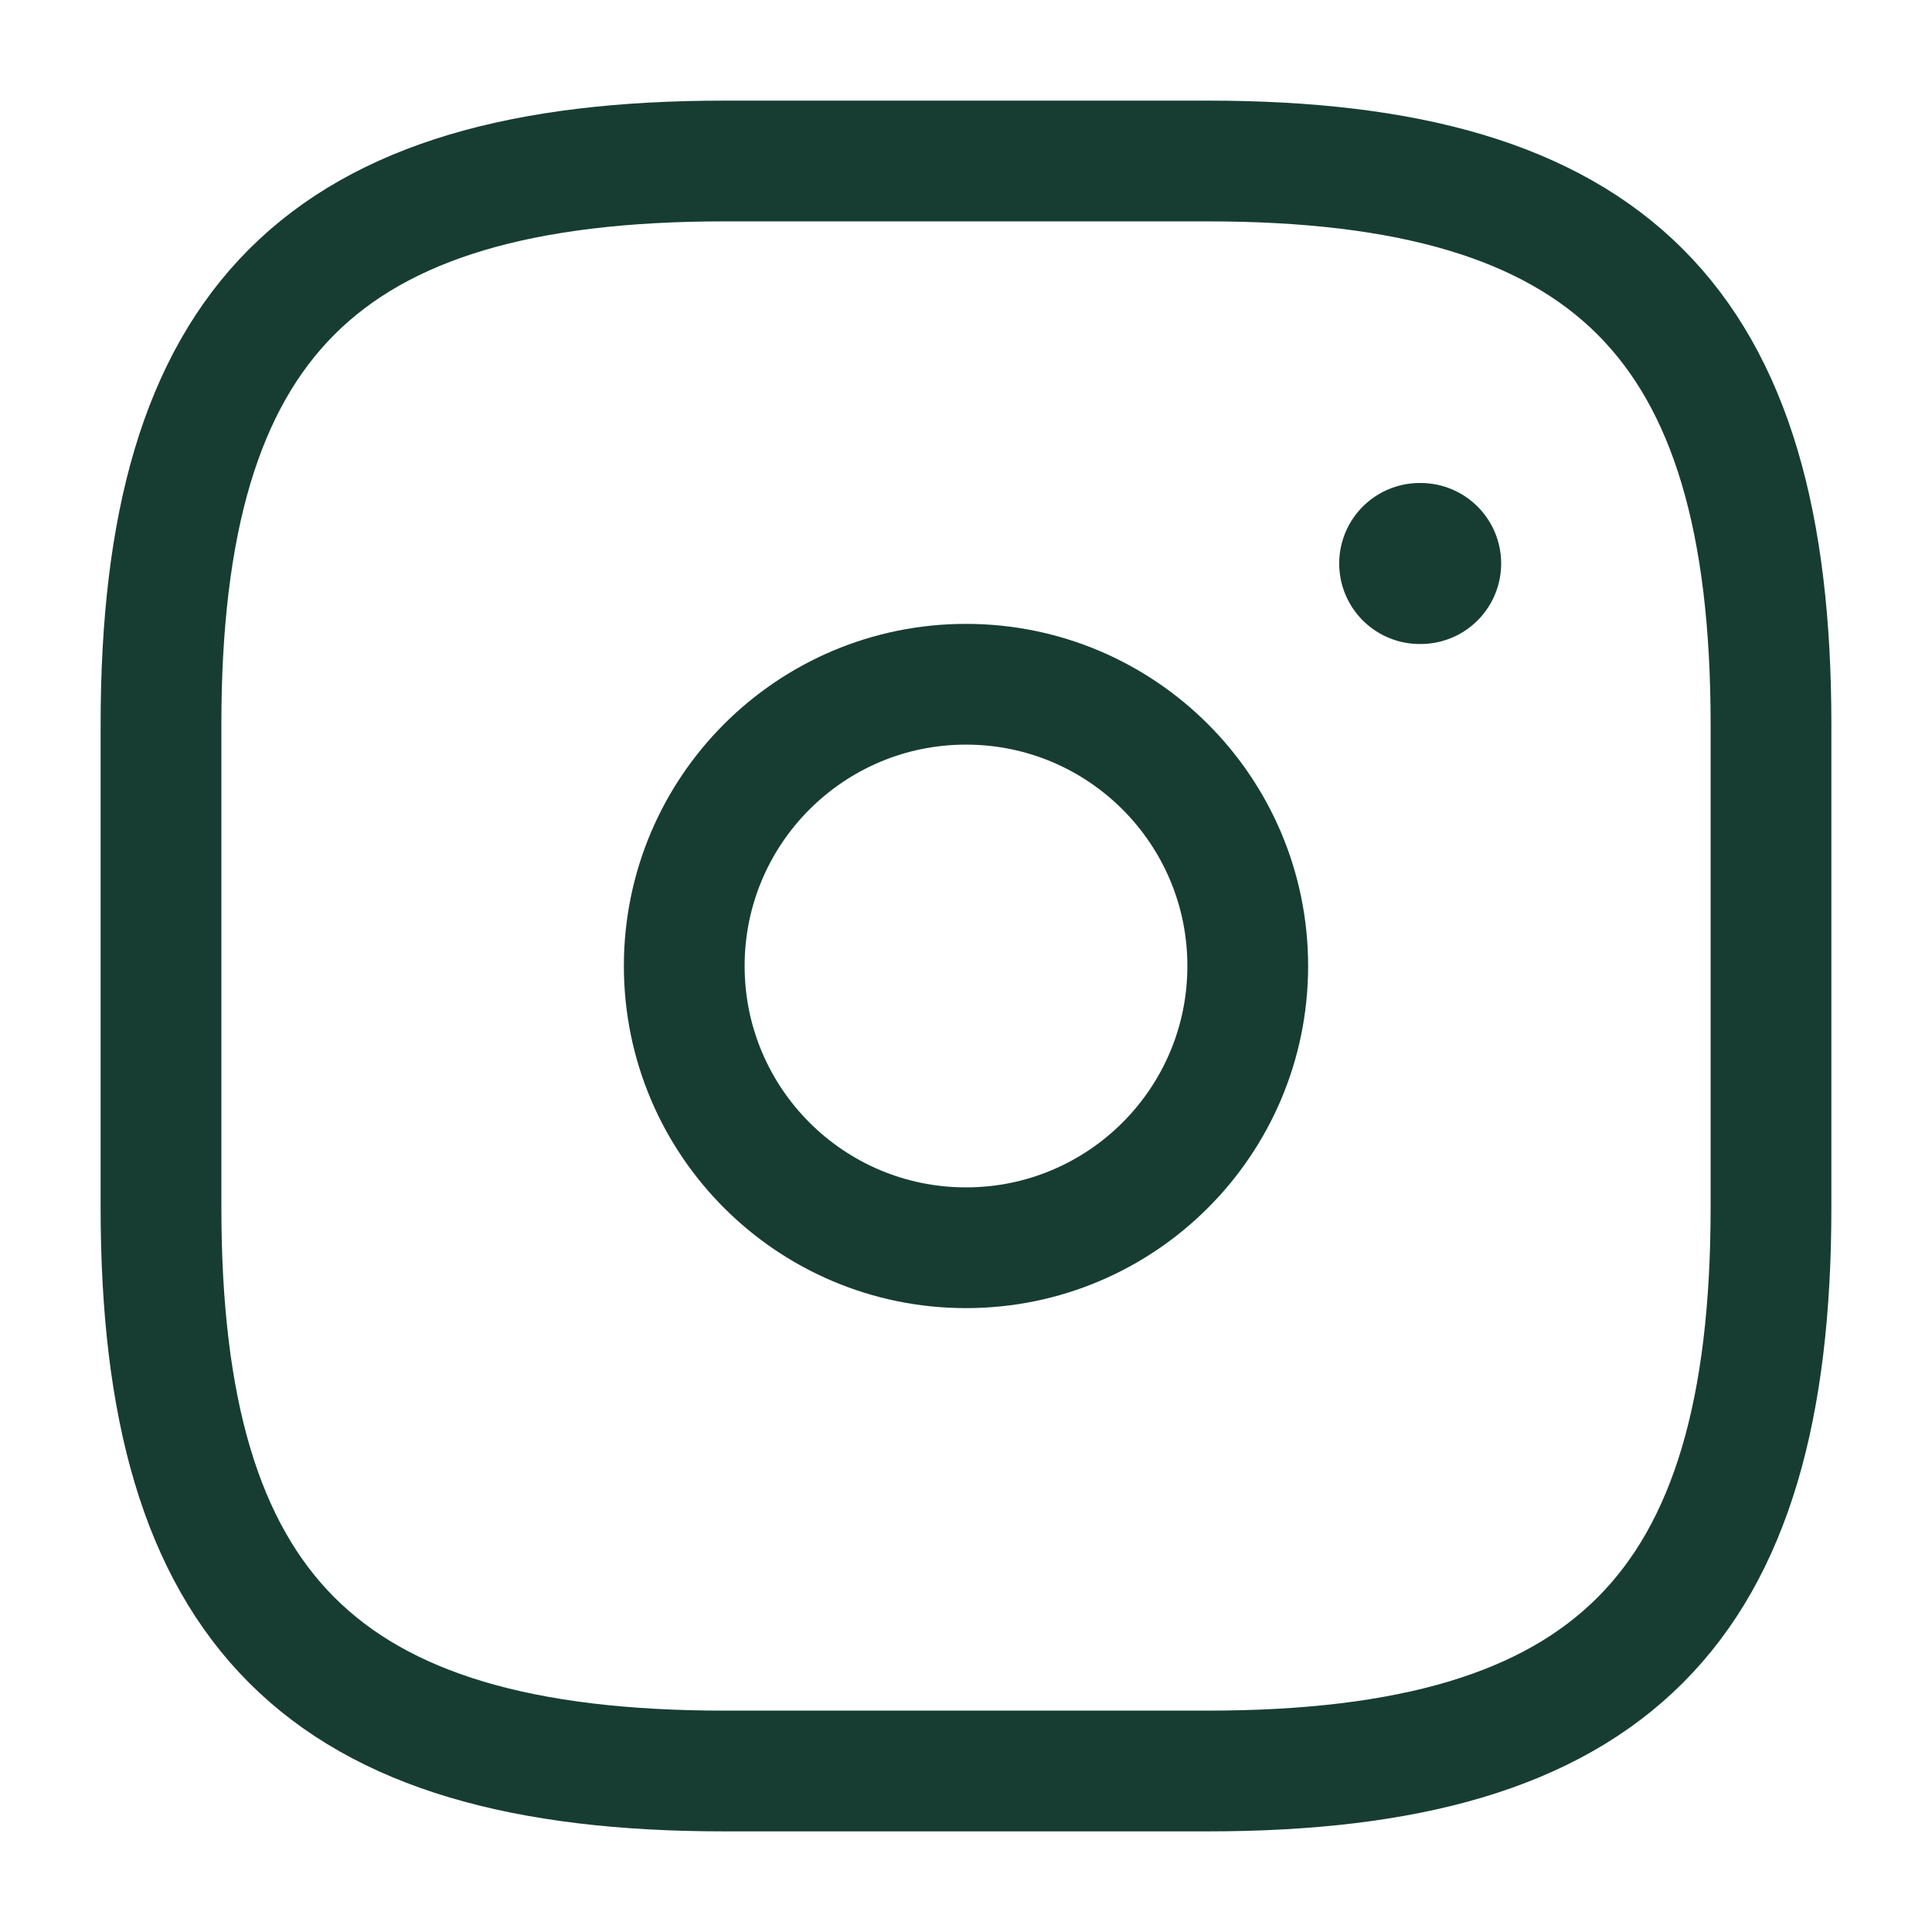
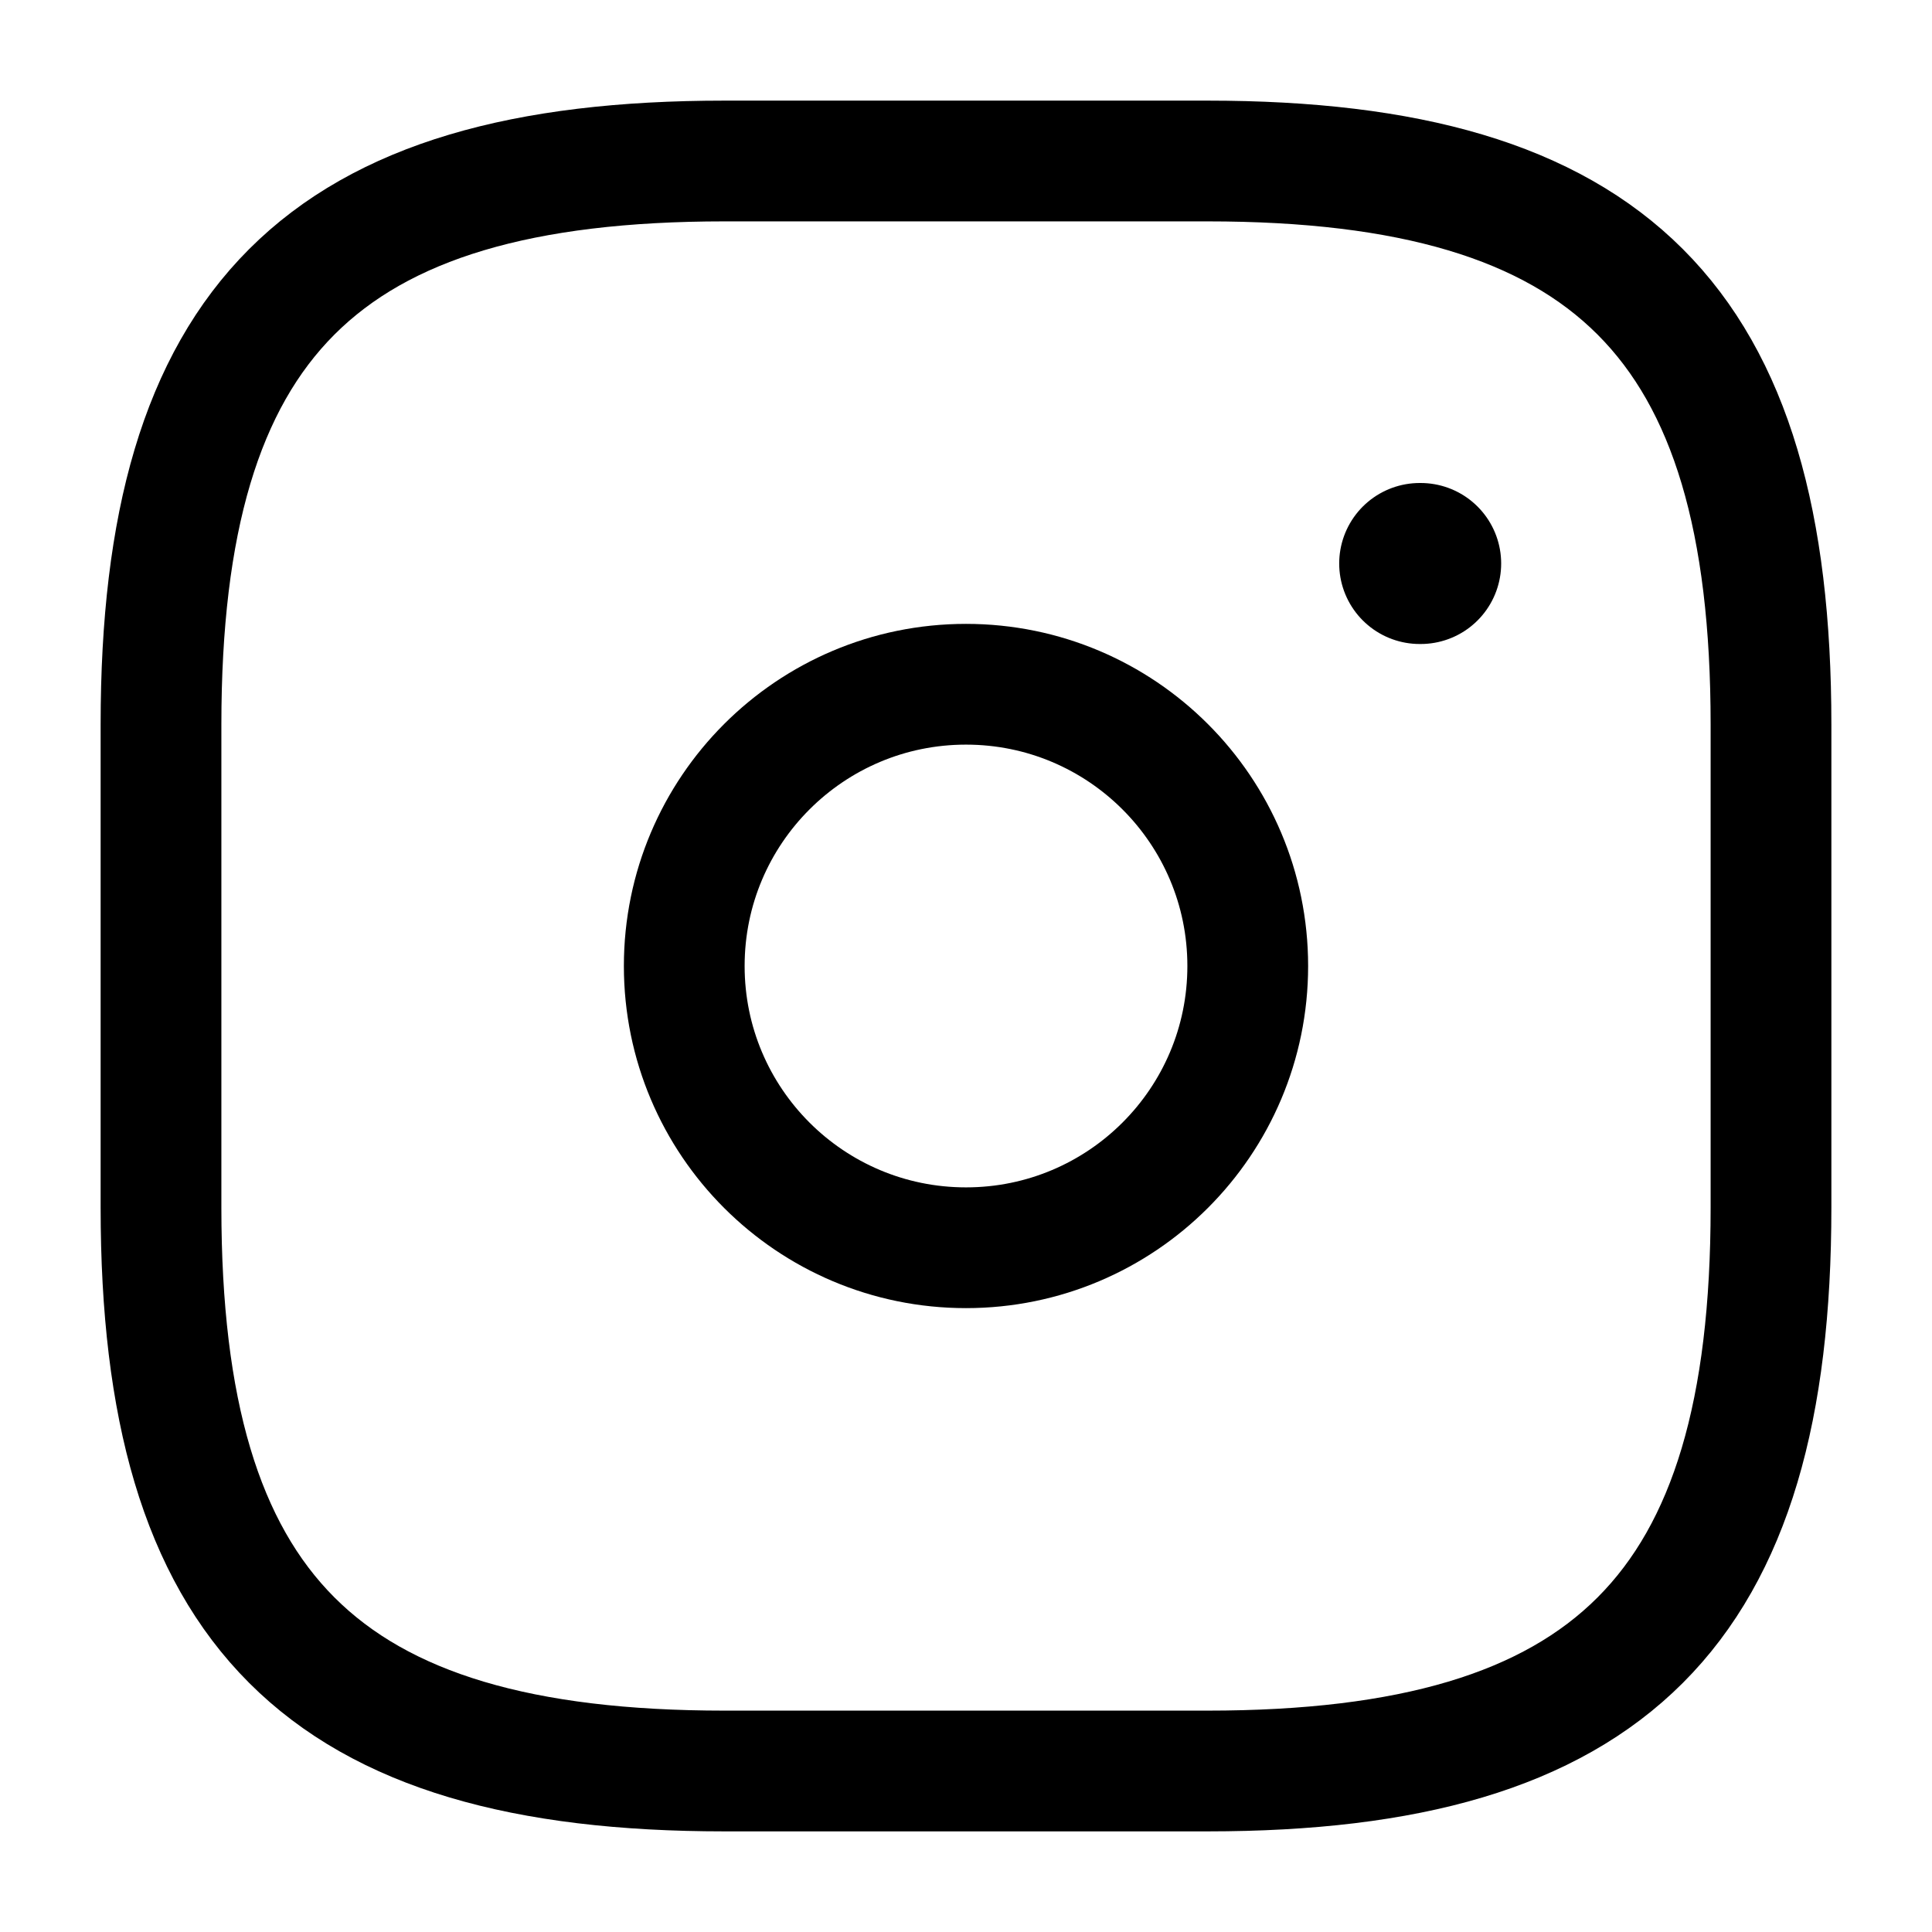
<svg xmlns="http://www.w3.org/2000/svg" width="24" height="24" viewBox="0 0 24 24" fill="none">
  <g id="vuesax/linear/instagram">
    <g id="instagram">
-       <path id="Vector" d="M9 22H15C20 22 22 20 22 15V9C22 4 20 2 15 2H9C4 2 2 4 2 9V15C2 20 4 22 9 22Z" stroke="#173D33" stroke-width="1.5" stroke-linecap="round" stroke-linejoin="round" />
-       <path id="Vector_2" d="M12 15.5C13.933 15.5 15.5 13.933 15.5 12C15.5 10.067 13.933 8.5 12 8.5C10.067 8.5 8.5 10.067 8.5 12C8.5 13.933 10.067 15.5 12 15.5Z" stroke="#173D33" stroke-width="1.5" stroke-linecap="round" stroke-linejoin="round" />
-       <path id="Vector_3" d="M17.636 7H17.648" stroke="#173D33" stroke-width="2" stroke-linecap="round" stroke-linejoin="round" />
+       <path id="Vector" d="M9 22H15C20 22 22 20 22 15V9C22 4 20 2 15 2H9C4 2 2 4 2 9V15C2 20 4 22 9 22Z" stroke="currentColor" stroke-width="1.5" stroke-linecap="round" stroke-linejoin="round" />
+       <path id="Vector_2" d="M12 15.5C13.933 15.5 15.5 13.933 15.5 12C15.5 10.067 13.933 8.5 12 8.5C10.067 8.5 8.5 10.067 8.5 12C8.5 13.933 10.067 15.5 12 15.5Z" stroke="currentColor" stroke-width="1.5" stroke-linecap="round" stroke-linejoin="round" />
+       <path id="Vector_3" d="M17.636 7H17.648" stroke="currentColor" stroke-width="2" stroke-linecap="round" stroke-linejoin="round" />
    </g>
  </g>
</svg>
